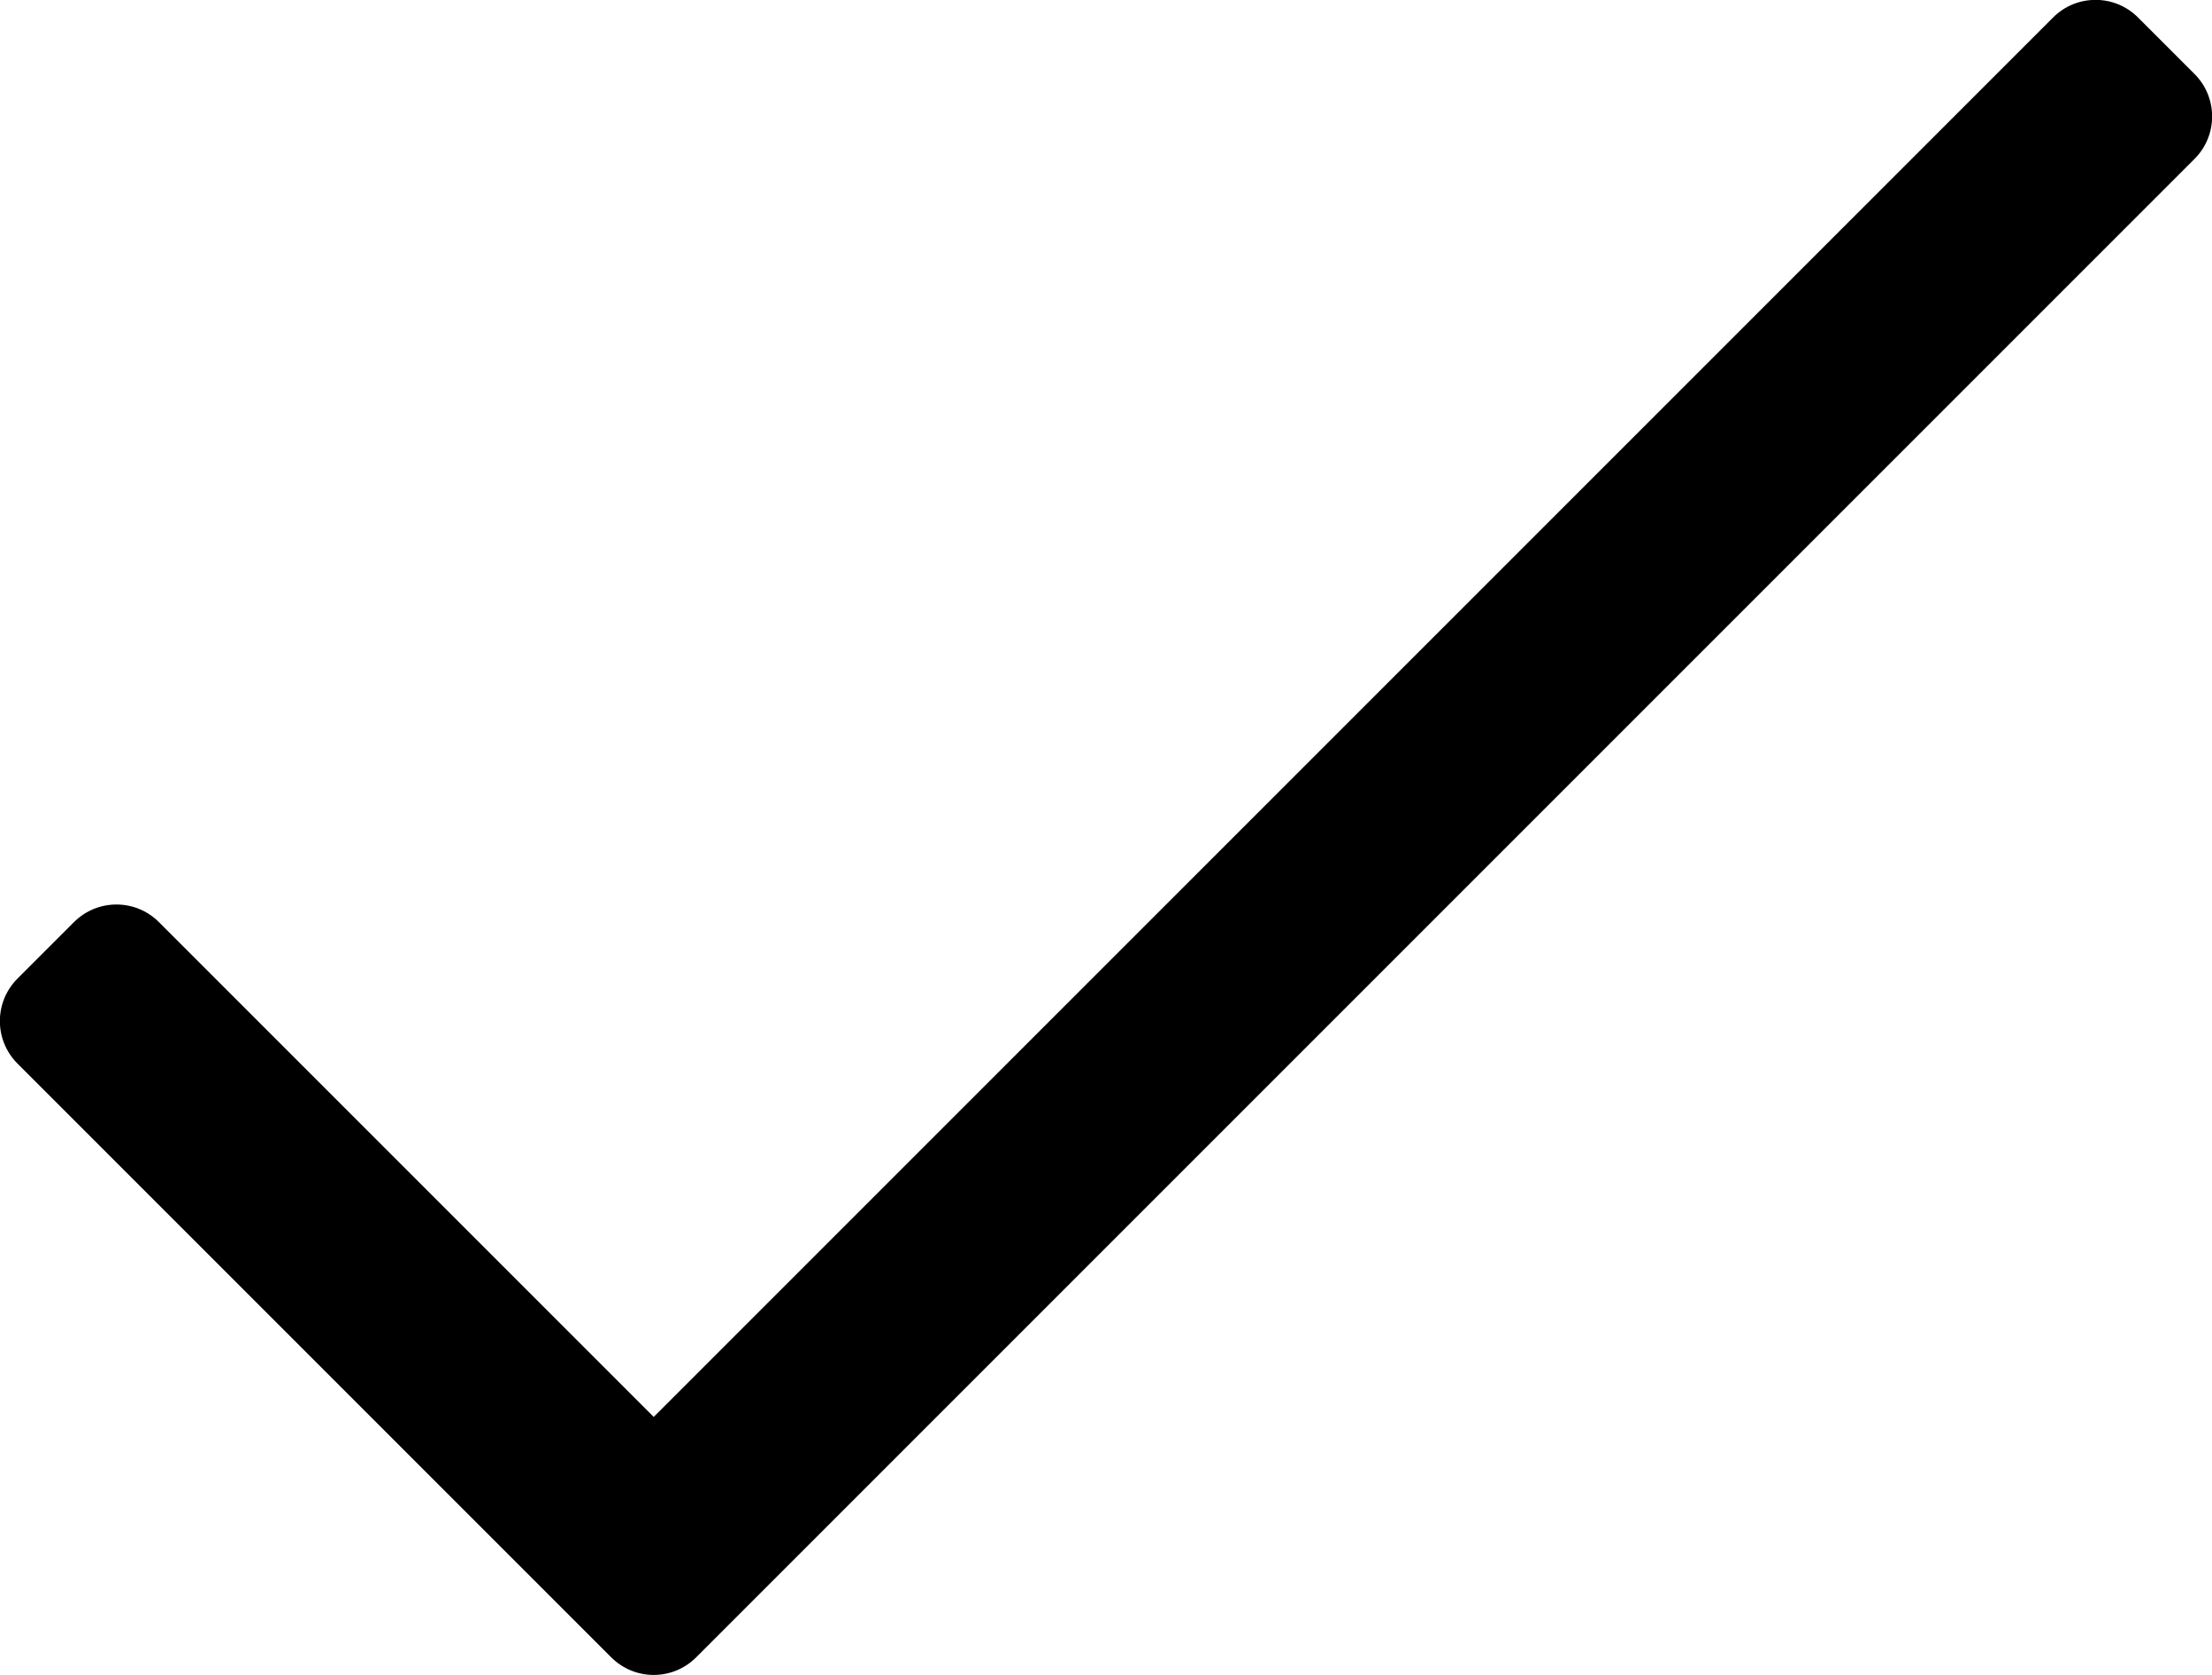
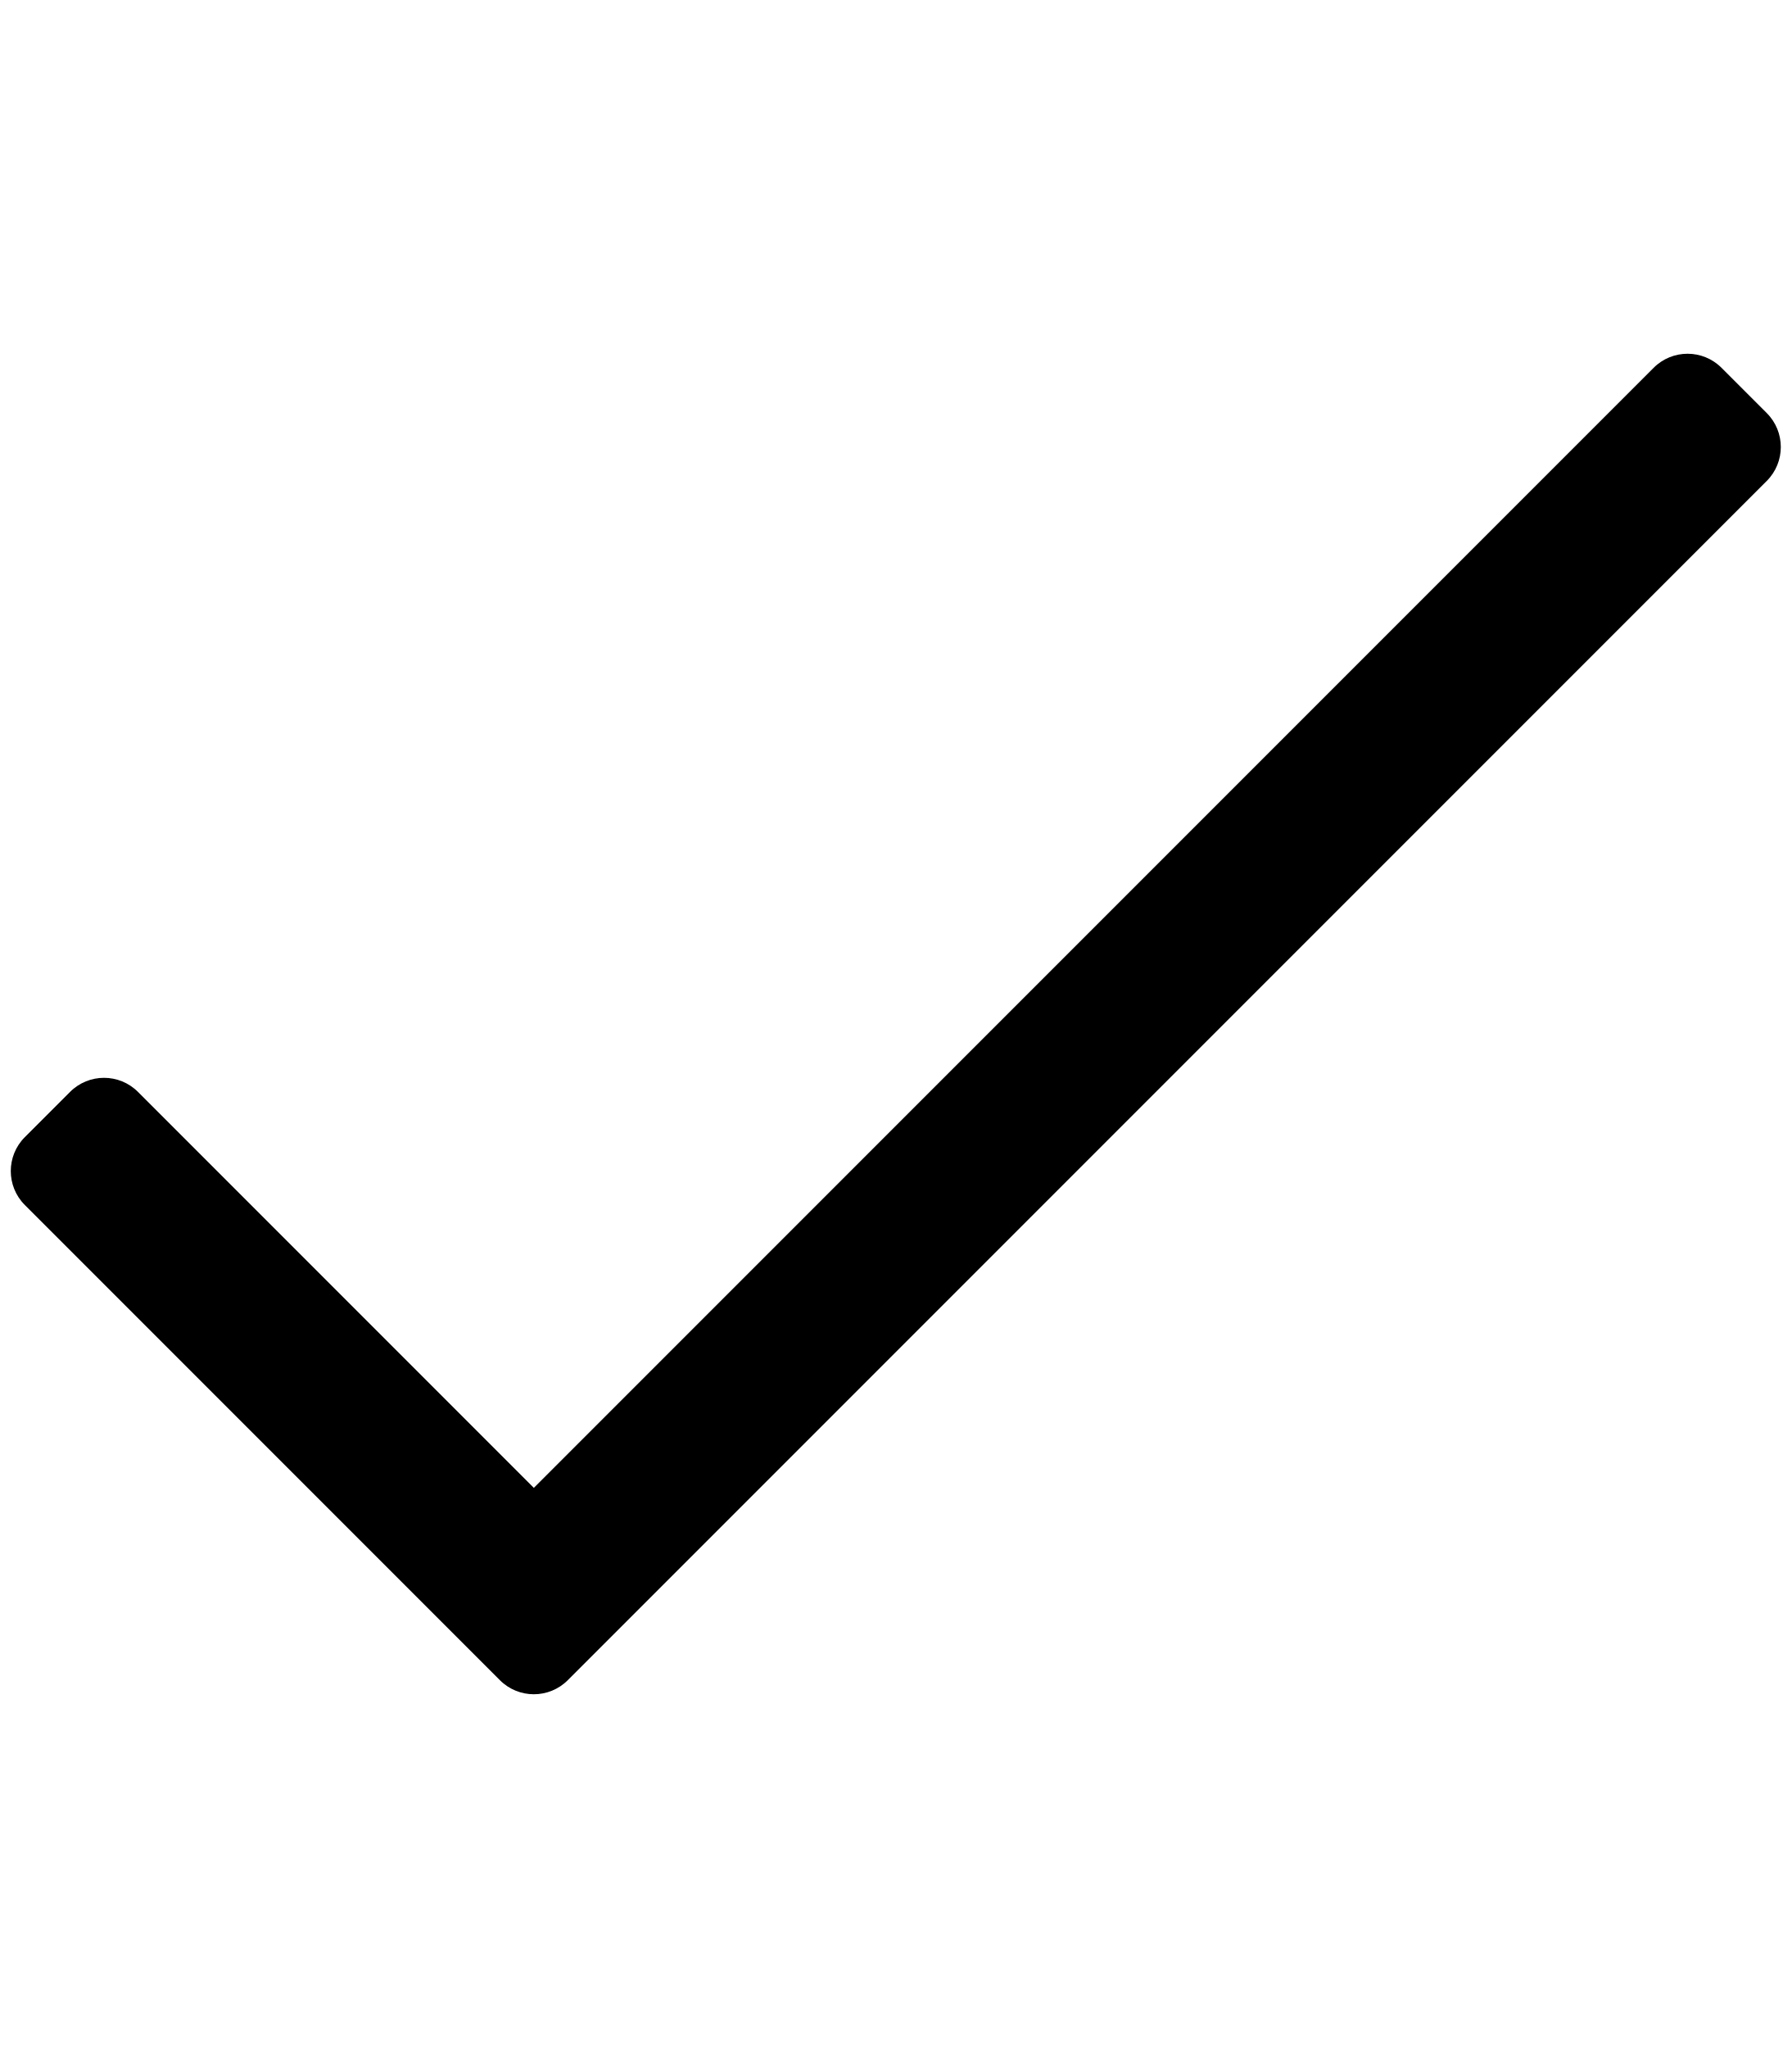
- <svg xmlns="http://www.w3.org/2000/svg" version="1.1" id="Layer_1" x="0px" y="0px" viewBox="0 0 442.6 335.1" style="enable-background:new 0 0 442.6 335.1;" xml:space="preserve">
-   <path d="M410.8,3.5l-280,280l-99-99c-4.7-4.7-12.3-4.7-17,0L3.5,195.8c-4.7,4.7-4.7,12.3,0,17l118.8,118.8c4.7,4.7,12.3,4.7,17,0  L439.1,31.8c4.7-4.7,4.7-12.3,0-17L427.8,3.5C423.1-1.2,415.5-1.2,410.8,3.5L410.8,3.5z" />
+ <svg xmlns="http://www.w3.org/2000/svg" aria-hidden="true" focusable="false" data-prefix="fal" data-icon="check" class="svg-inline--fa fa-check fa-w-14" role="img" viewBox="0 0 448 512">
+   <path fill="currentColor" d="M413.505 91.951L133.49 371.966l-98.995-98.995c-4.686-4.686-12.284-4.686-16.971 0L6.211 284.284c-4.686 4.686-4.686 12.284 0 16.971l118.794 118.794c4.686 4.686 12.284 4.686 16.971 0l299.813-299.813c4.686-4.686 4.686-12.284 0-16.971l-11.314-11.314c-4.686-4.686-12.284-4.686-16.97 0z" />
</svg>
